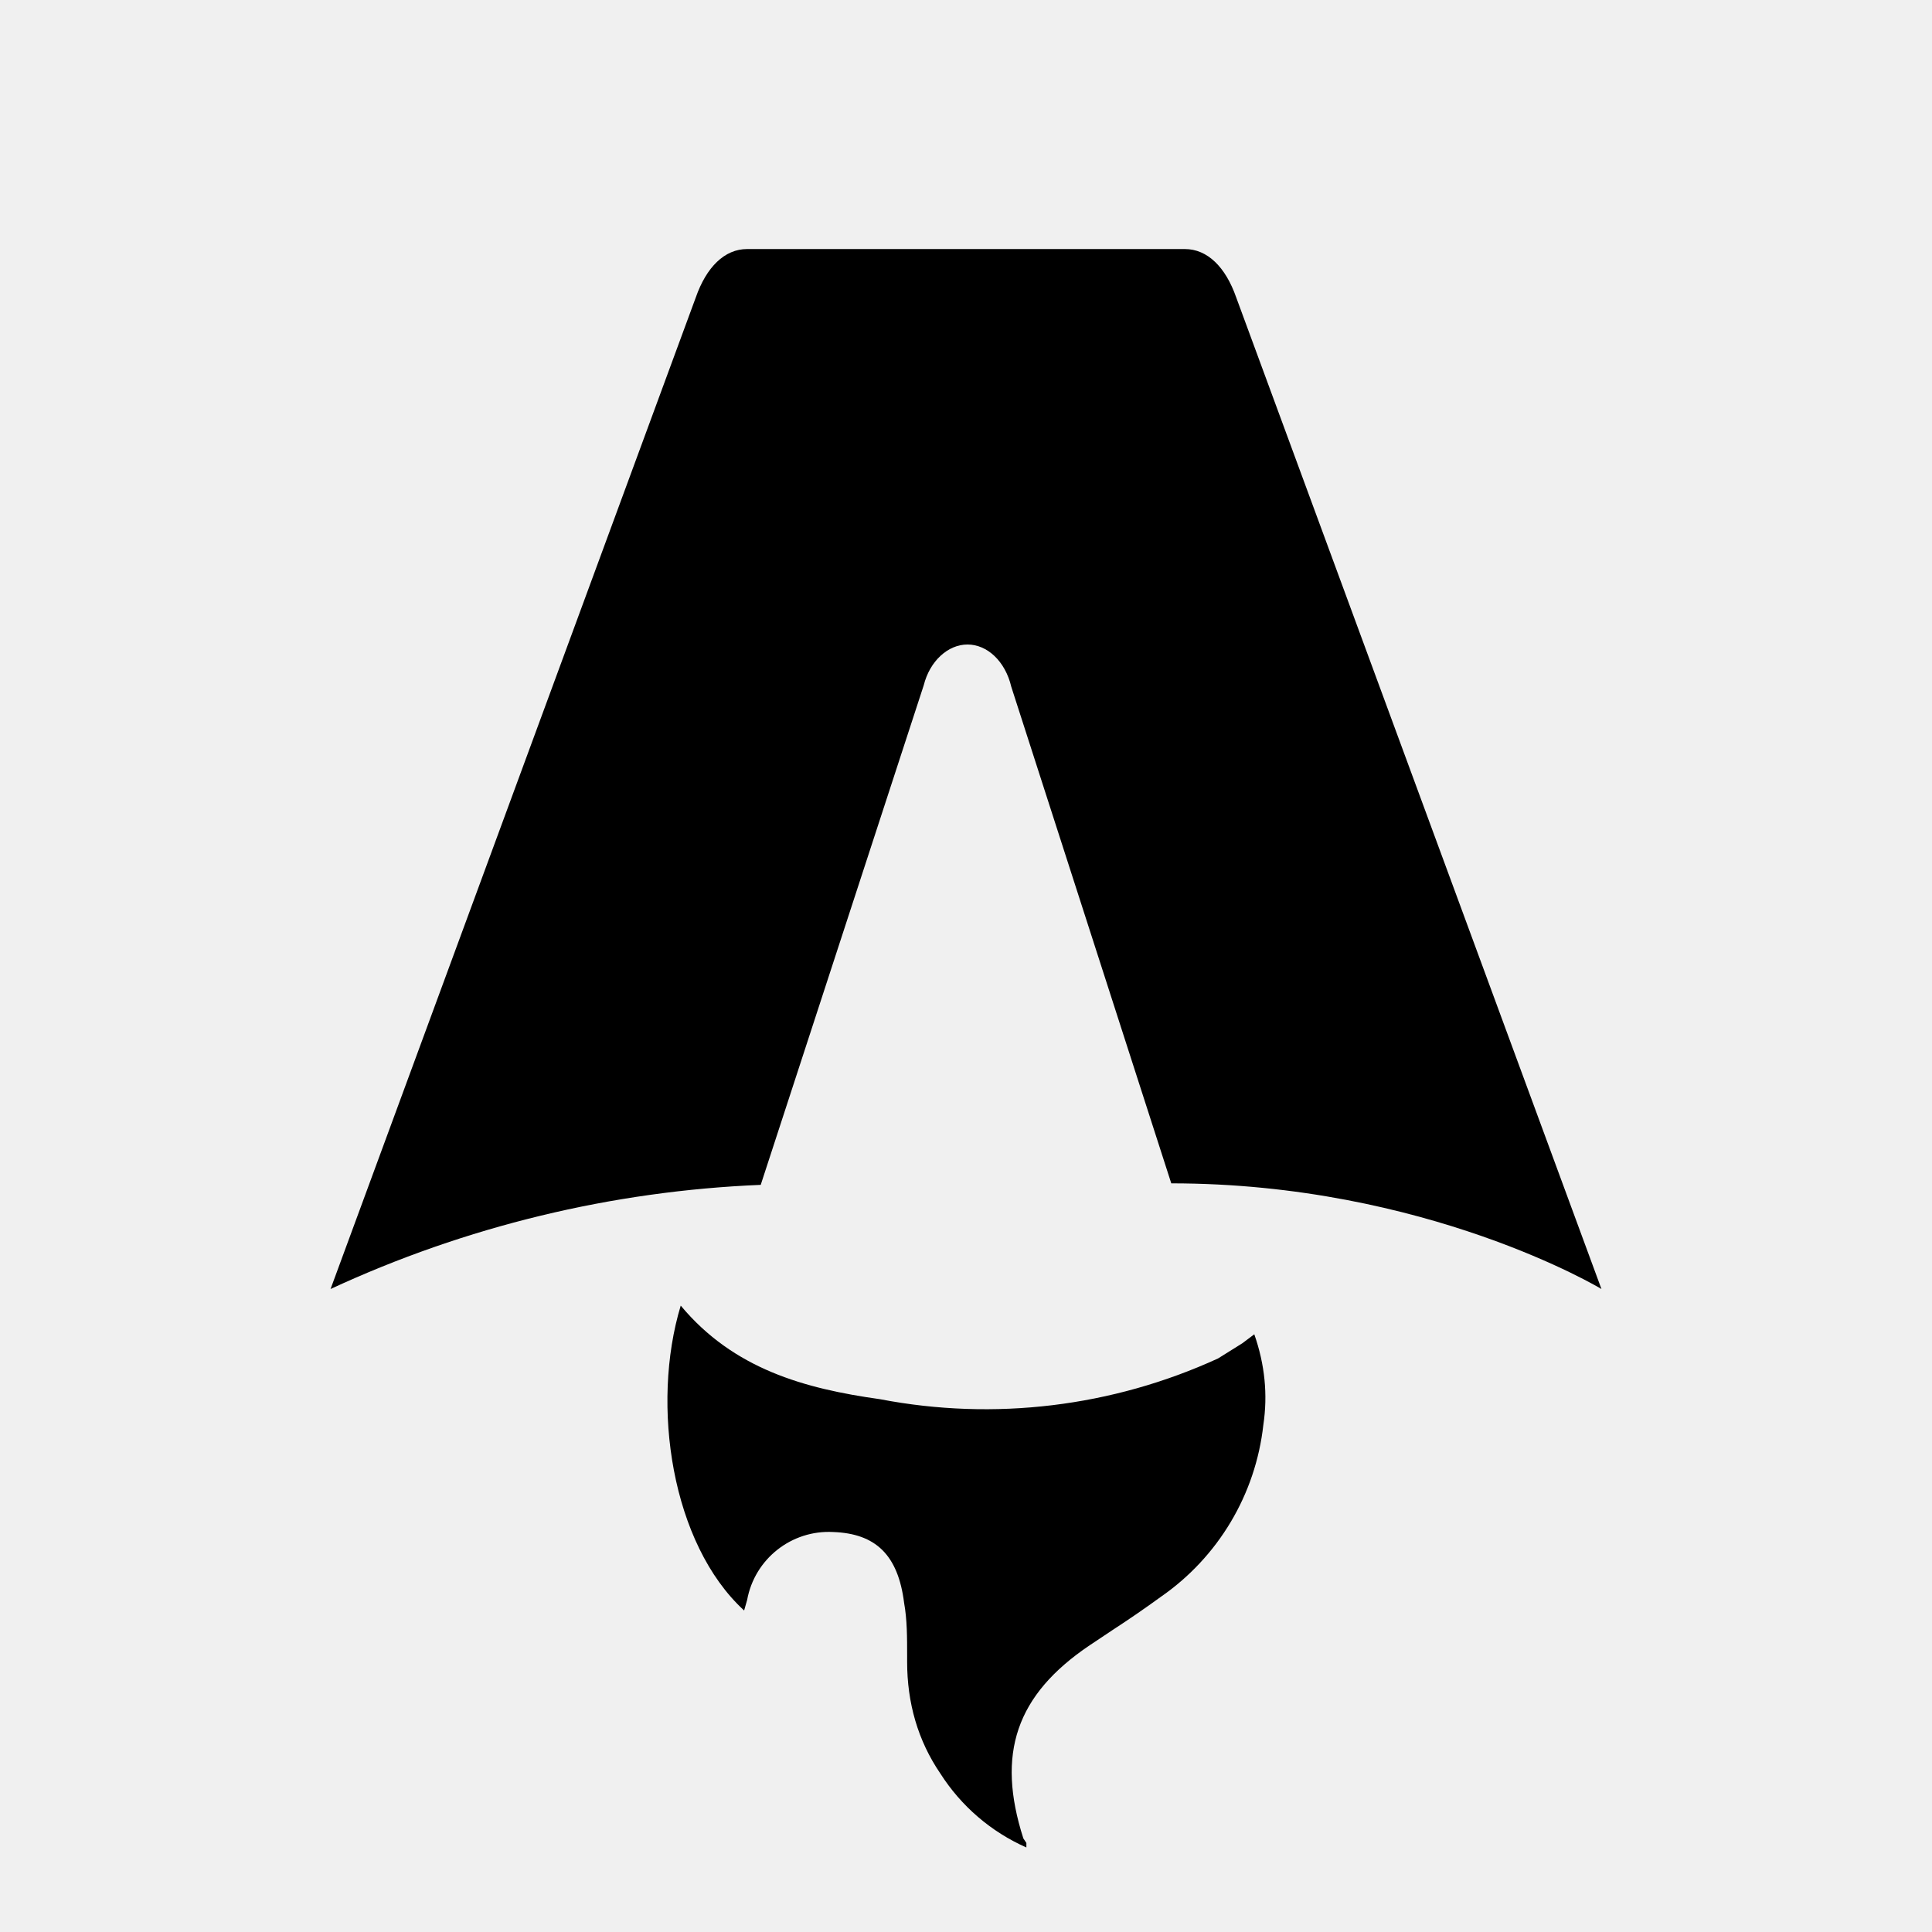
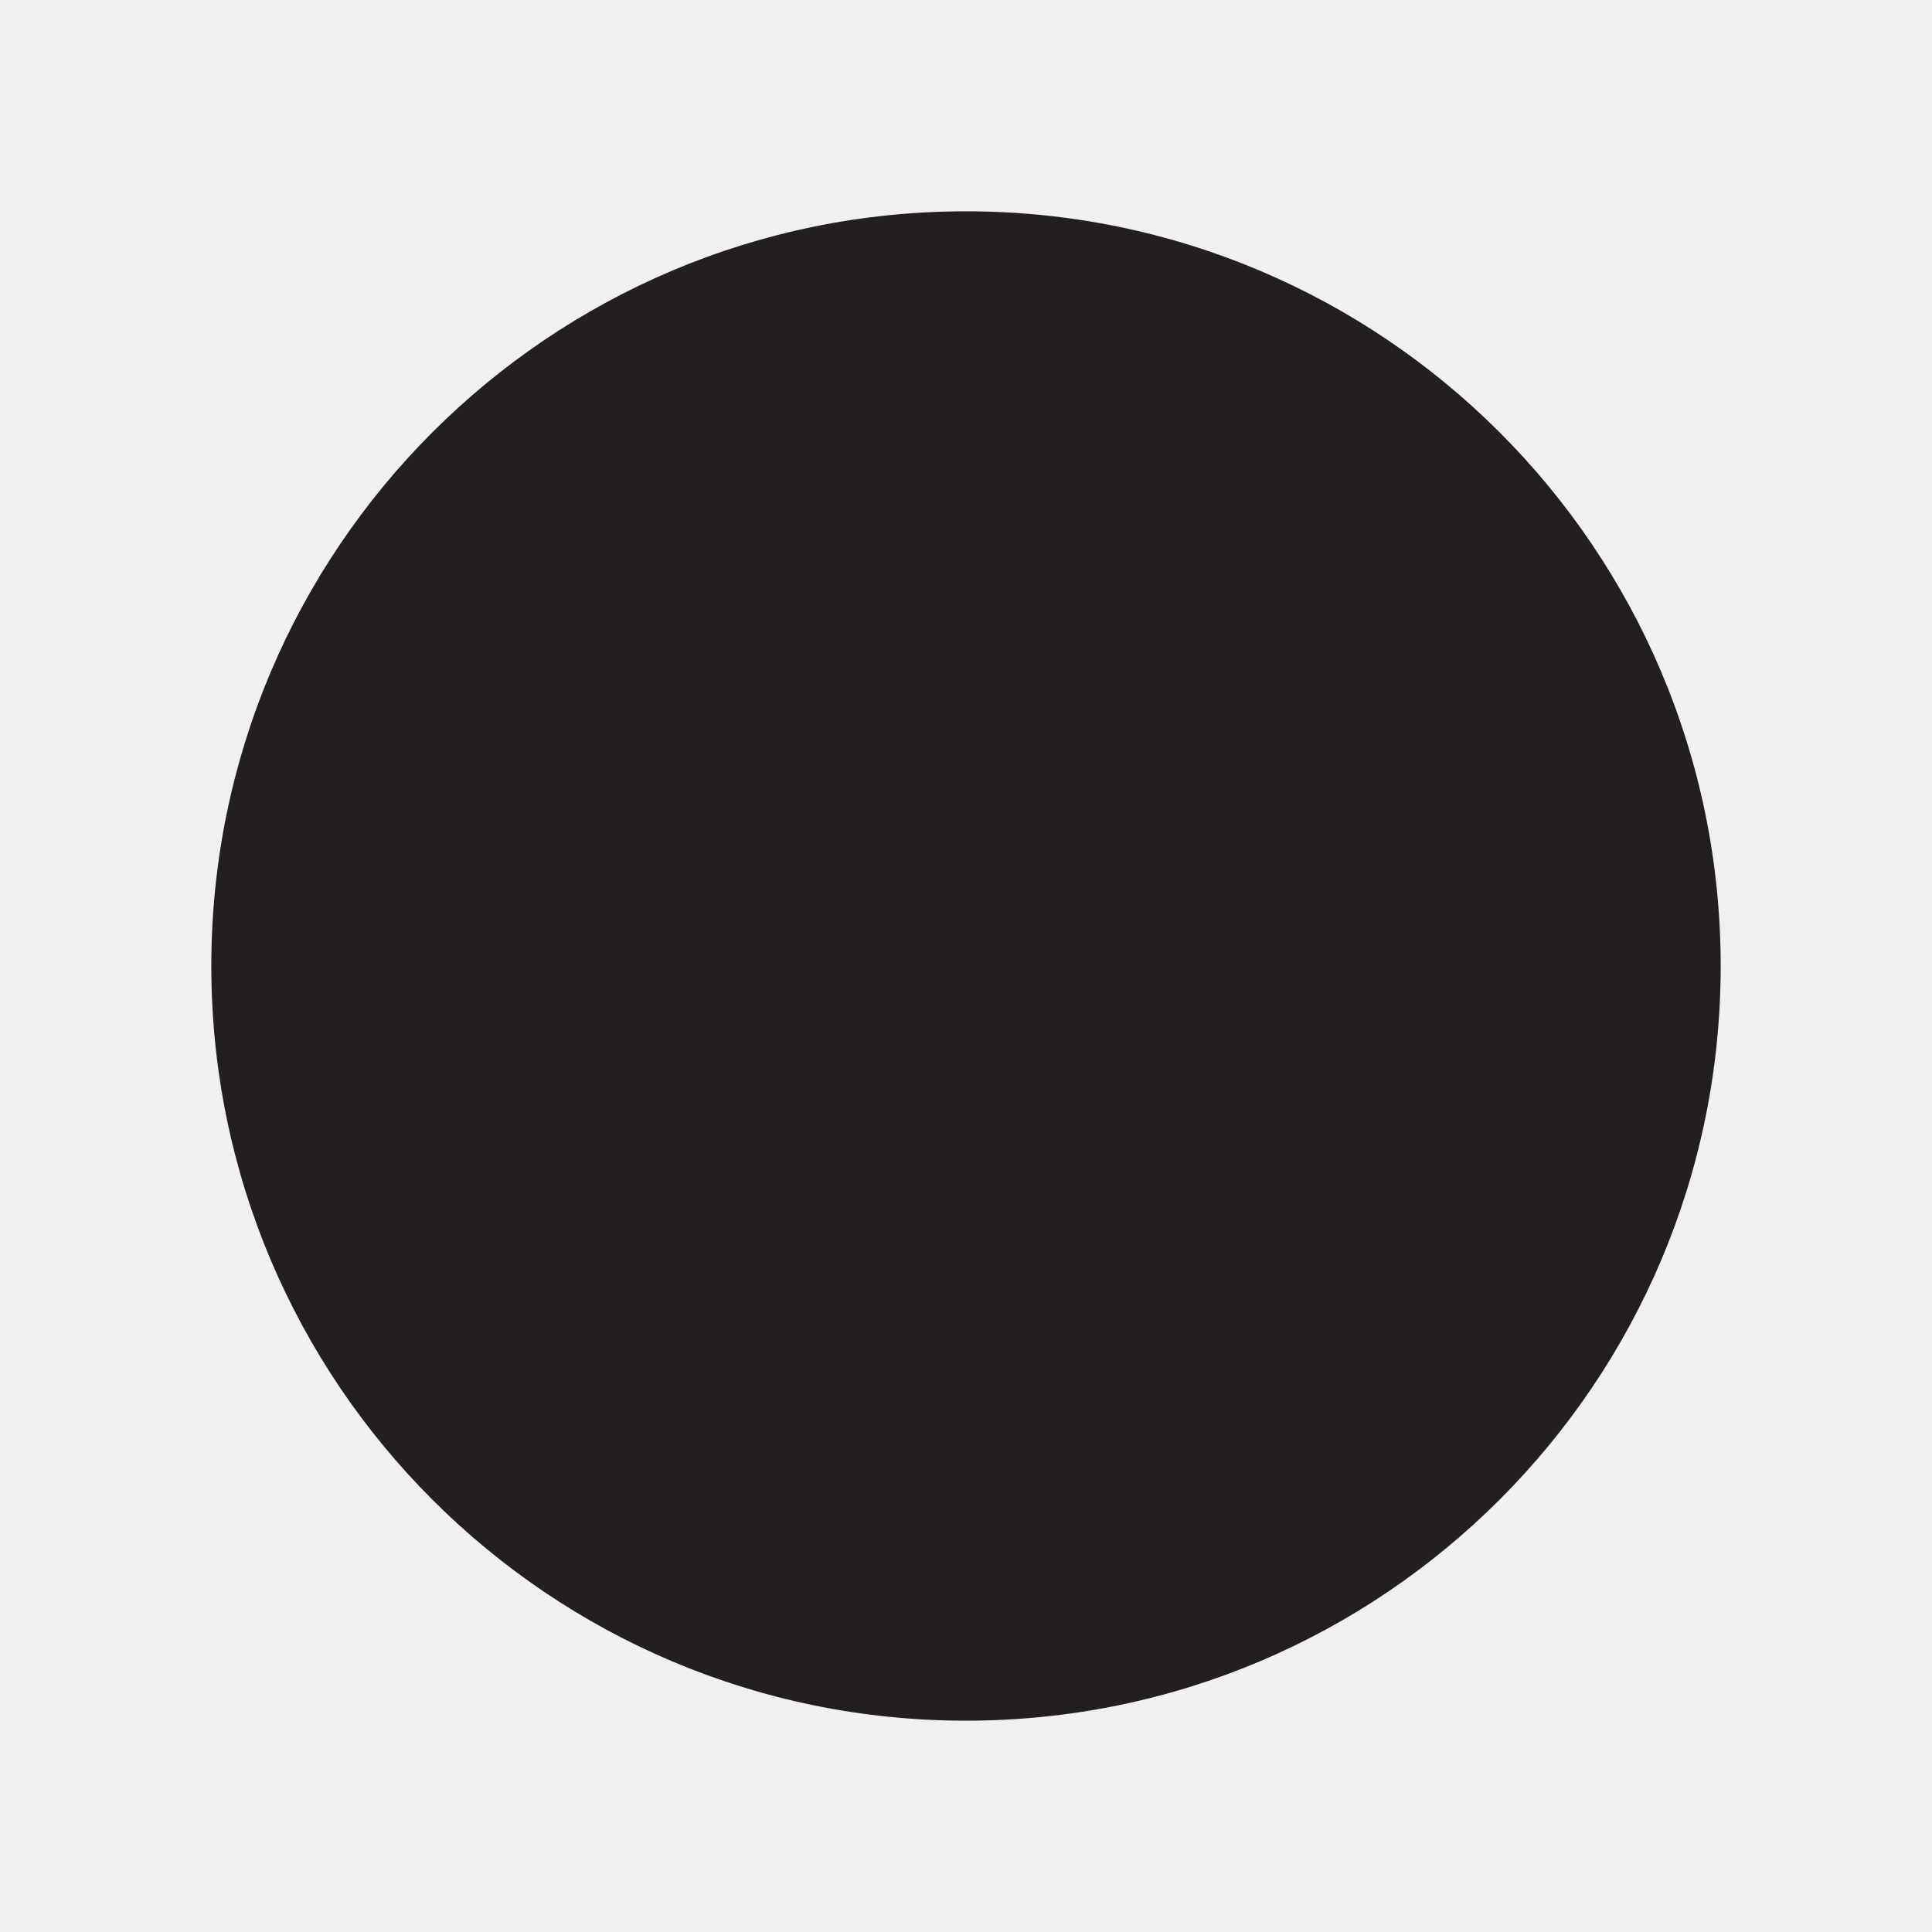
- <svg xmlns="http://www.w3.org/2000/svg" fill="none" viewBox="0 0 128 128">
-   <path d="M50.4 78.5a75.1 75.1 0 0 0-28.5 6.9l24.2-65.7c.7-2 1.9-3.2 3.4-3.2h29c1.5 0 2.7 1.2 3.4 3.2l24.2 65.7s-11.6-7-28.5-7L67 45.5c-.4-1.7-1.6-2.8-2.9-2.8-1.3 0-2.5 1.1-2.9 2.7L50.4 78.5Zm-1.1 28.2Zm-4.2-20.2c-2 6.6-.6 15.8 4.2 20.2a17.5 17.5 0 0 1 .2-.7 5.5 5.5 0 0 1 5.7-4.5c2.8.1 4.3 1.5 4.7 4.7.2 1.1.2 2.3.2 3.5v.4c0 2.7.7 5.2 2.2 7.4a13 13 0 0 0 5.7 4.9v-.3l-.2-.3c-1.8-5.6-.5-9.5 4.4-12.8l1.5-1a73 73 0 0 0 3.2-2.2 16 16 0 0 0 6.8-11.4c.3-2 .1-4-.6-6l-.8.6-1.6 1a37 37 0 0 1-22.4 2.7c-5-.7-9.7-2-13.2-6.2Z" />
-   <style>
-         path { fill: #000; }
-         @media (prefers-color-scheme: dark) {
-             path { fill: #FFF; }
-         }
+ <svg xmlns="http://www.w3.org/2000/svg" id="Layer_1" data-name="Layer 1" version="1.1" viewBox="0 0 128 128">
+   <defs>
+     <style>
+       .cls-1 {
+         fill: #231f20;
+         stroke-width: 0px;
+       }
    </style>
+   </defs>
+   <circle class="cls-1" cx="64" cy="64" r="50" />
</svg>
